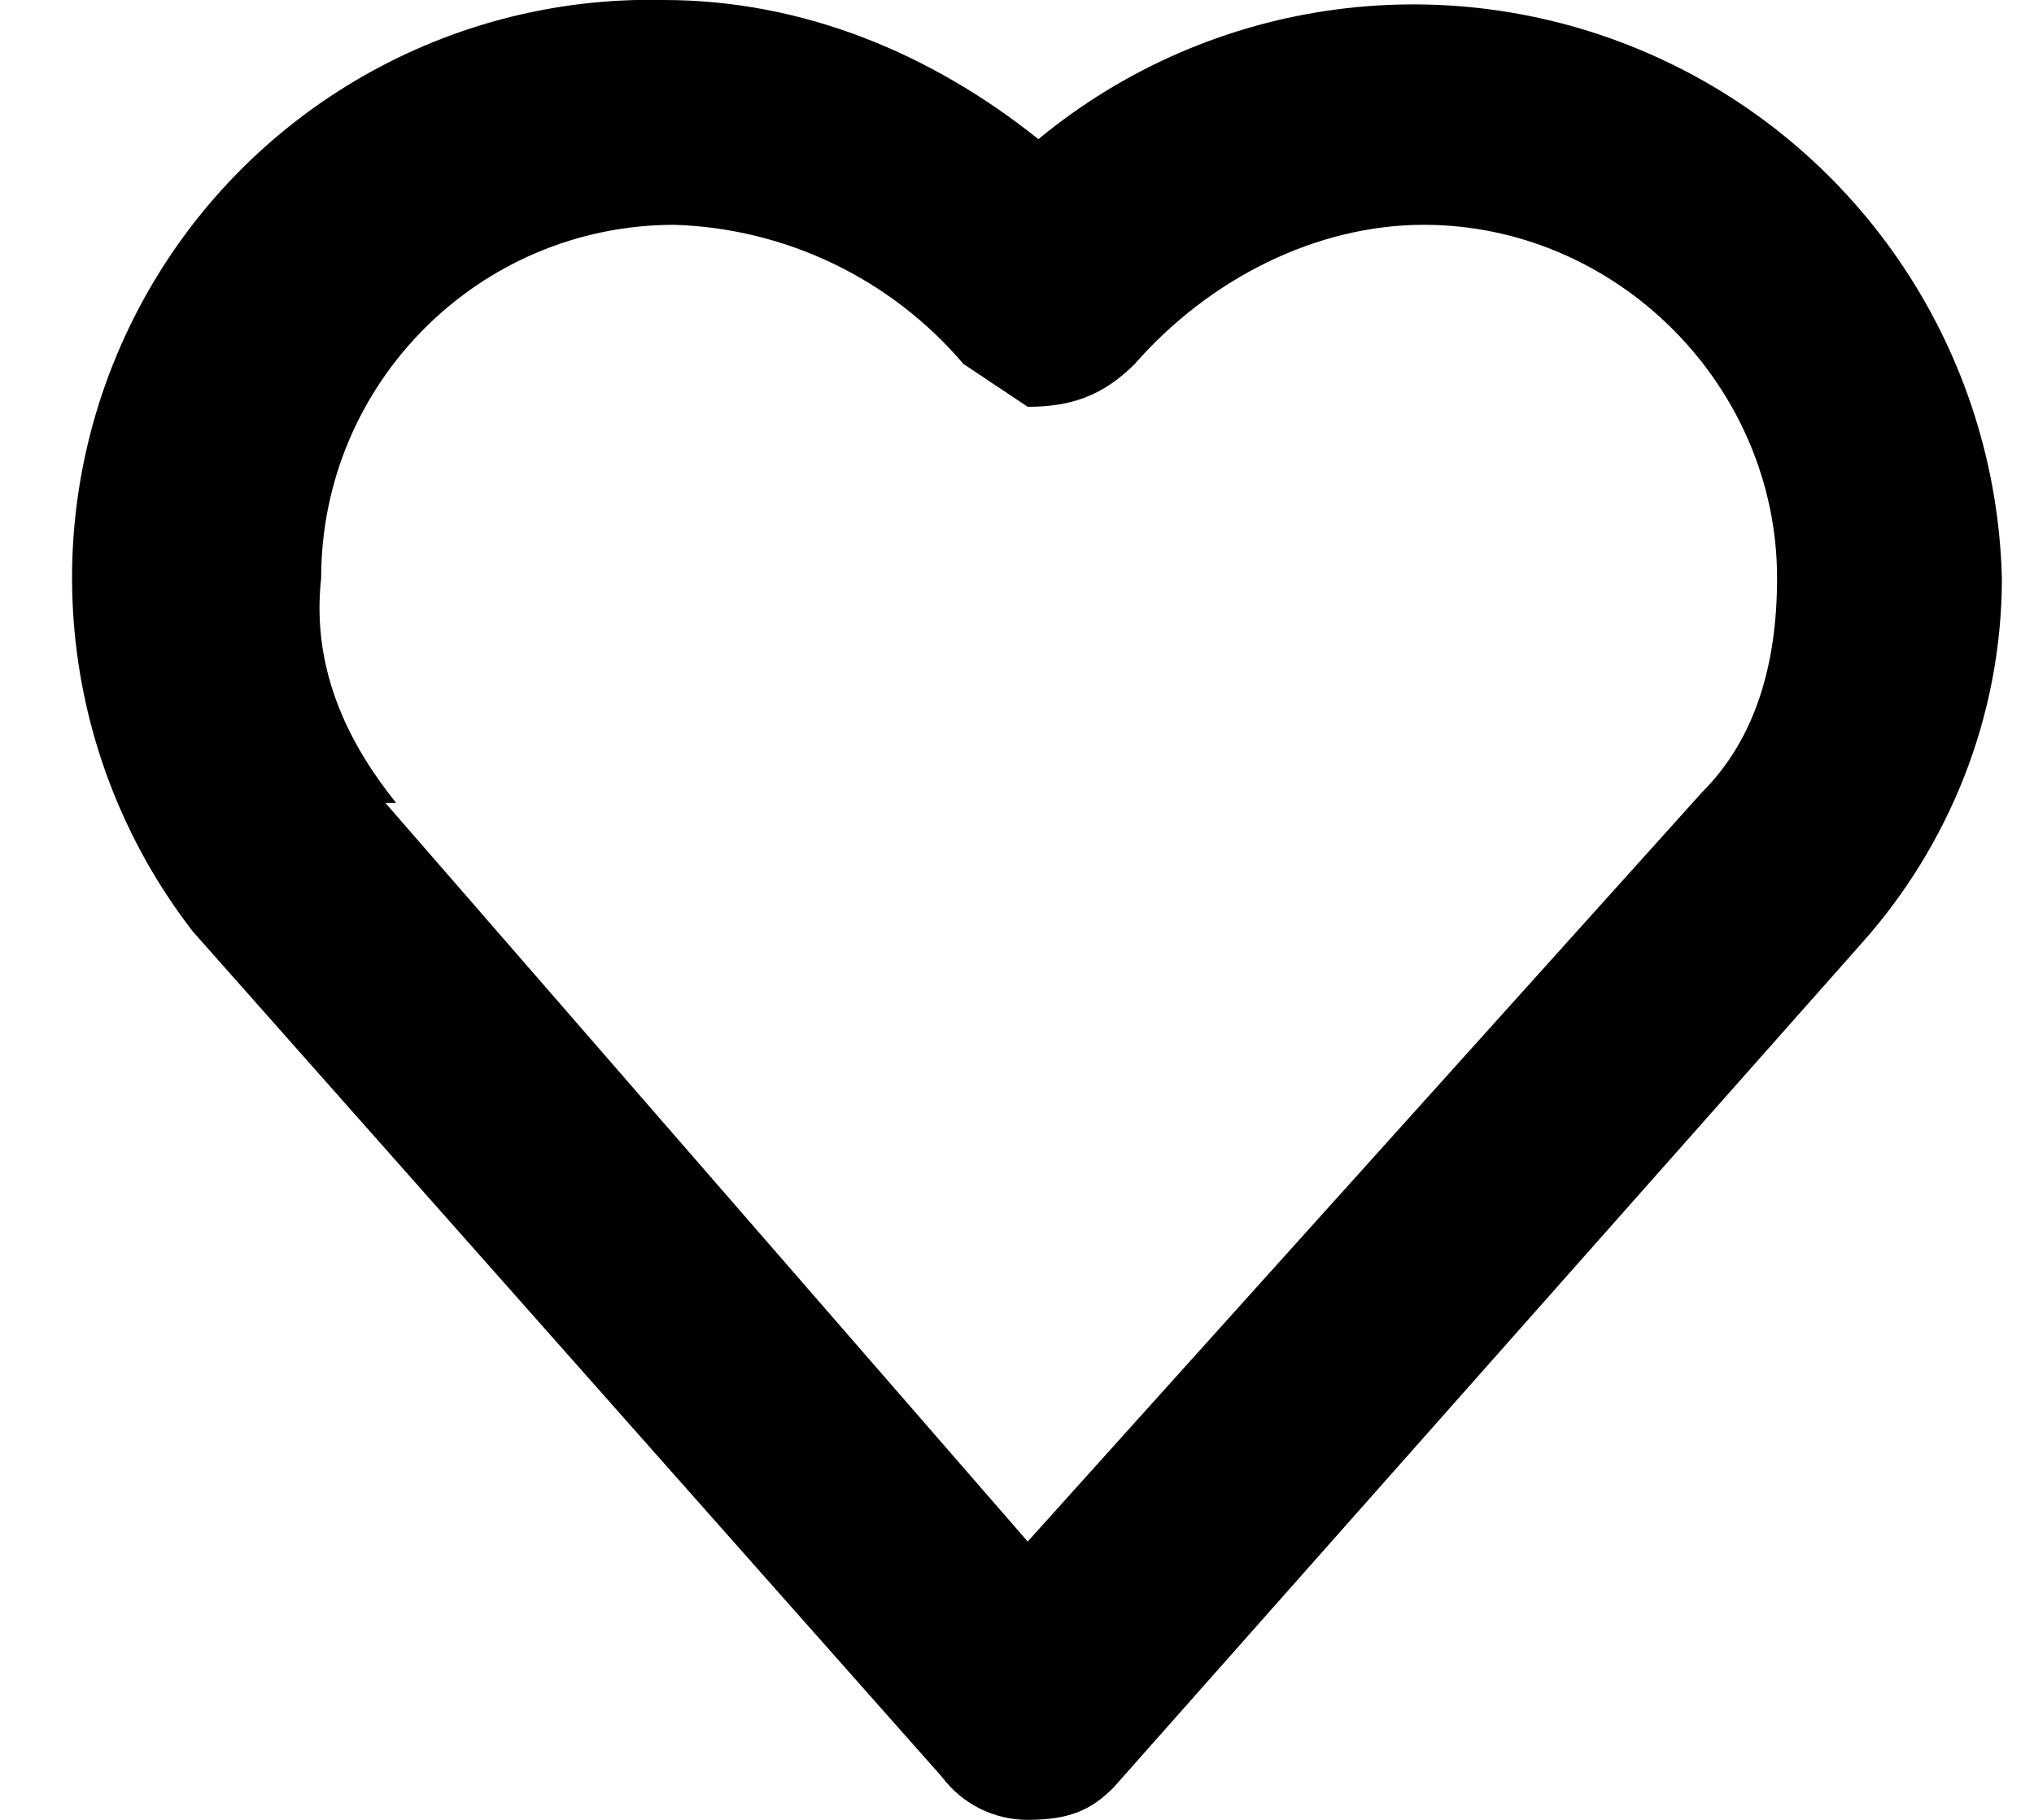
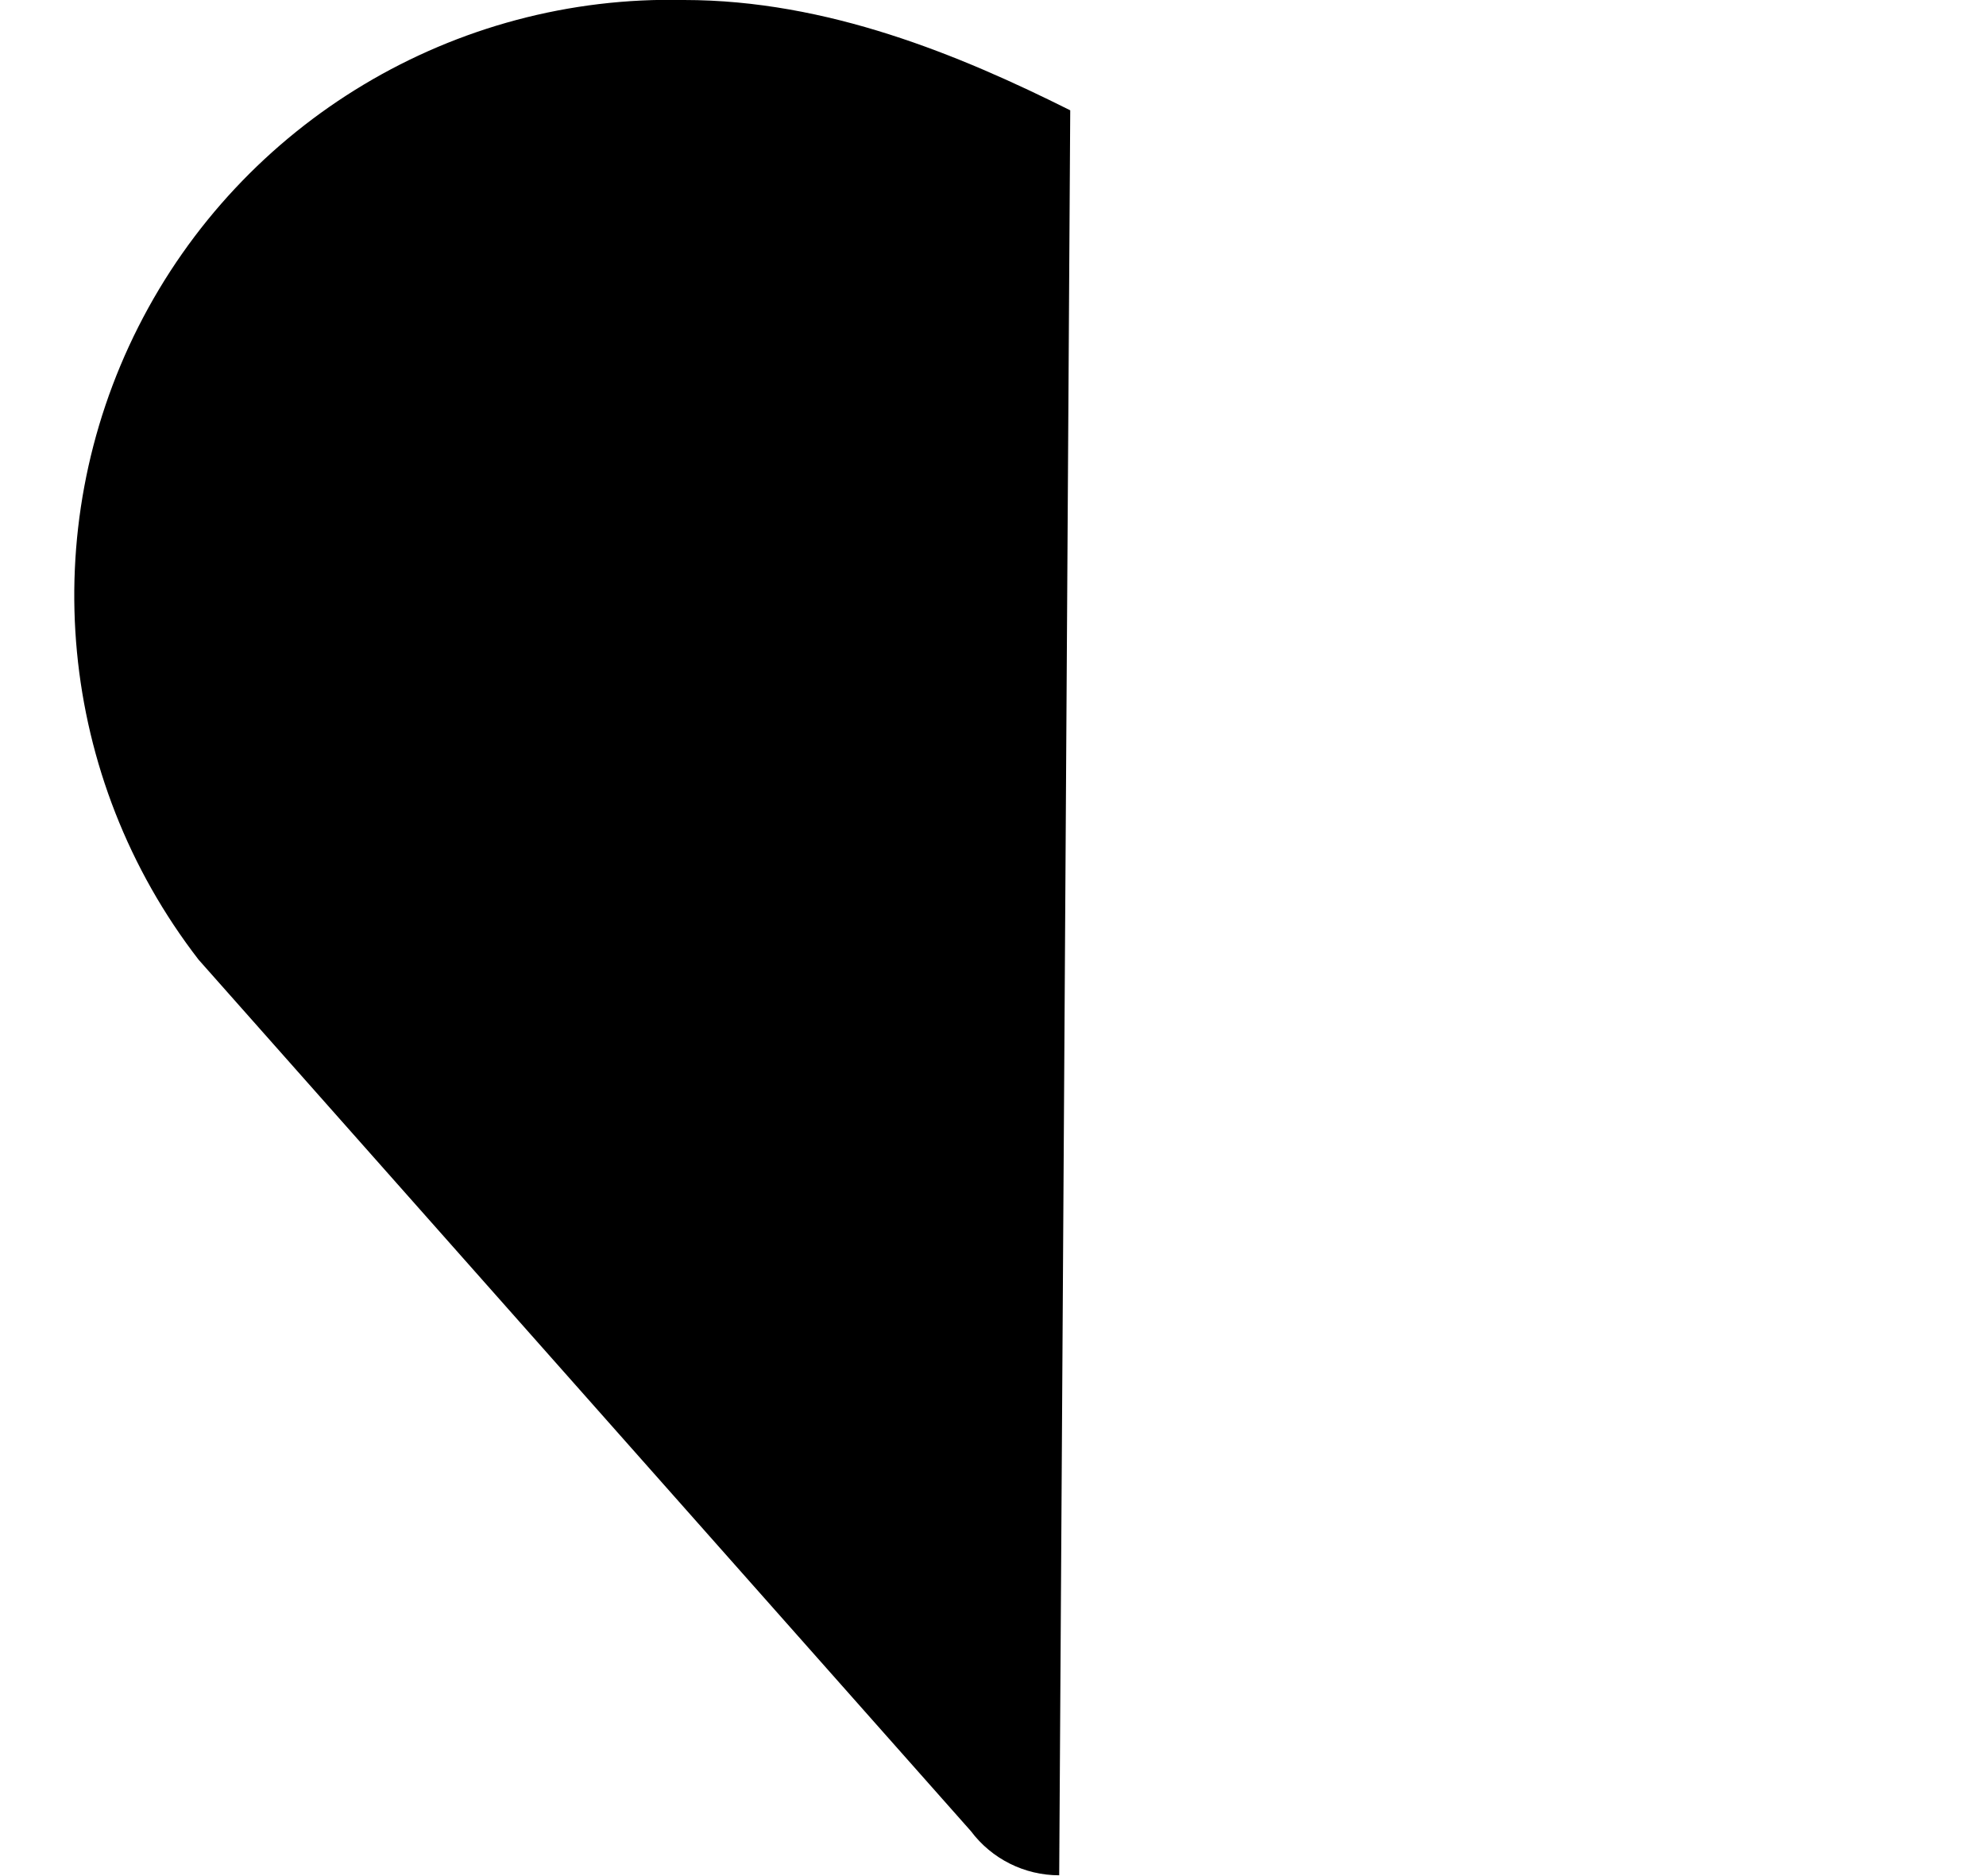
- <svg xmlns="http://www.w3.org/2000/svg" width="19" height="17" fill="none">
-   <path d="M9.6 17a1 1 0 0 1-.8-.4l-7-7.9A5.4 5.4 0 0 1 6.2 0c1.3 0 2.5.5 3.5 1.3a5.5 5.5 0 0 1 9 4.1c0 1.3-.5 2.5-1.3 3.4l-7 7.9c-.2.2-.4.3-.8.3Zm-6-9.5 6 6.9 6.3-7c.5-.5.7-1.2.7-2 0-1.8-1.5-3.3-3.3-3.3-1 0-2 .5-2.7 1.3-.3.3-.6.4-1 .4L9 3.4a3.7 3.7 0 0 0-2.7-1.3 3.3 3.3 0 0 0-3.3 3.3c-.1.9.3 1.6.7 2.1-.1 0-.1 0 0 0Z" fill="#000" />
+ <svg xmlns="http://www.w3.org/2000/svg" width="18" height="17" fill="none" viewBox="0 0 18 17">
+   <path d="M9.6 17a1 1 0 0 1-.8-.4l-7-7.9A5.4 5.4 0 0 1 6.2 0c1.3 0 2.5.5 3.5 1. 3a5.5 5.5 0 0 1 9 4.1c0 1.3-.5 2.5-1.3 3.4l-7 7.9c-.2.2-.4.3-.8.3Zm-6-9.5 6 6.9 6.3-7c.5-.5.7-1.2.7-2 0-1.8-1.5-3.3-3.3- 3.3-1 0-2 .5-2.7 1.3-.3.3-.6.4-1 .4L9 3.4a3.7 3.7 0 0 0-2.7-1.3 3.3 3.3 0 0 0-3.3 3.3c-.1.9.3 1.6.7 2.1-.1 0-.1 0 0 0Z" fill="#000" />
</svg>
